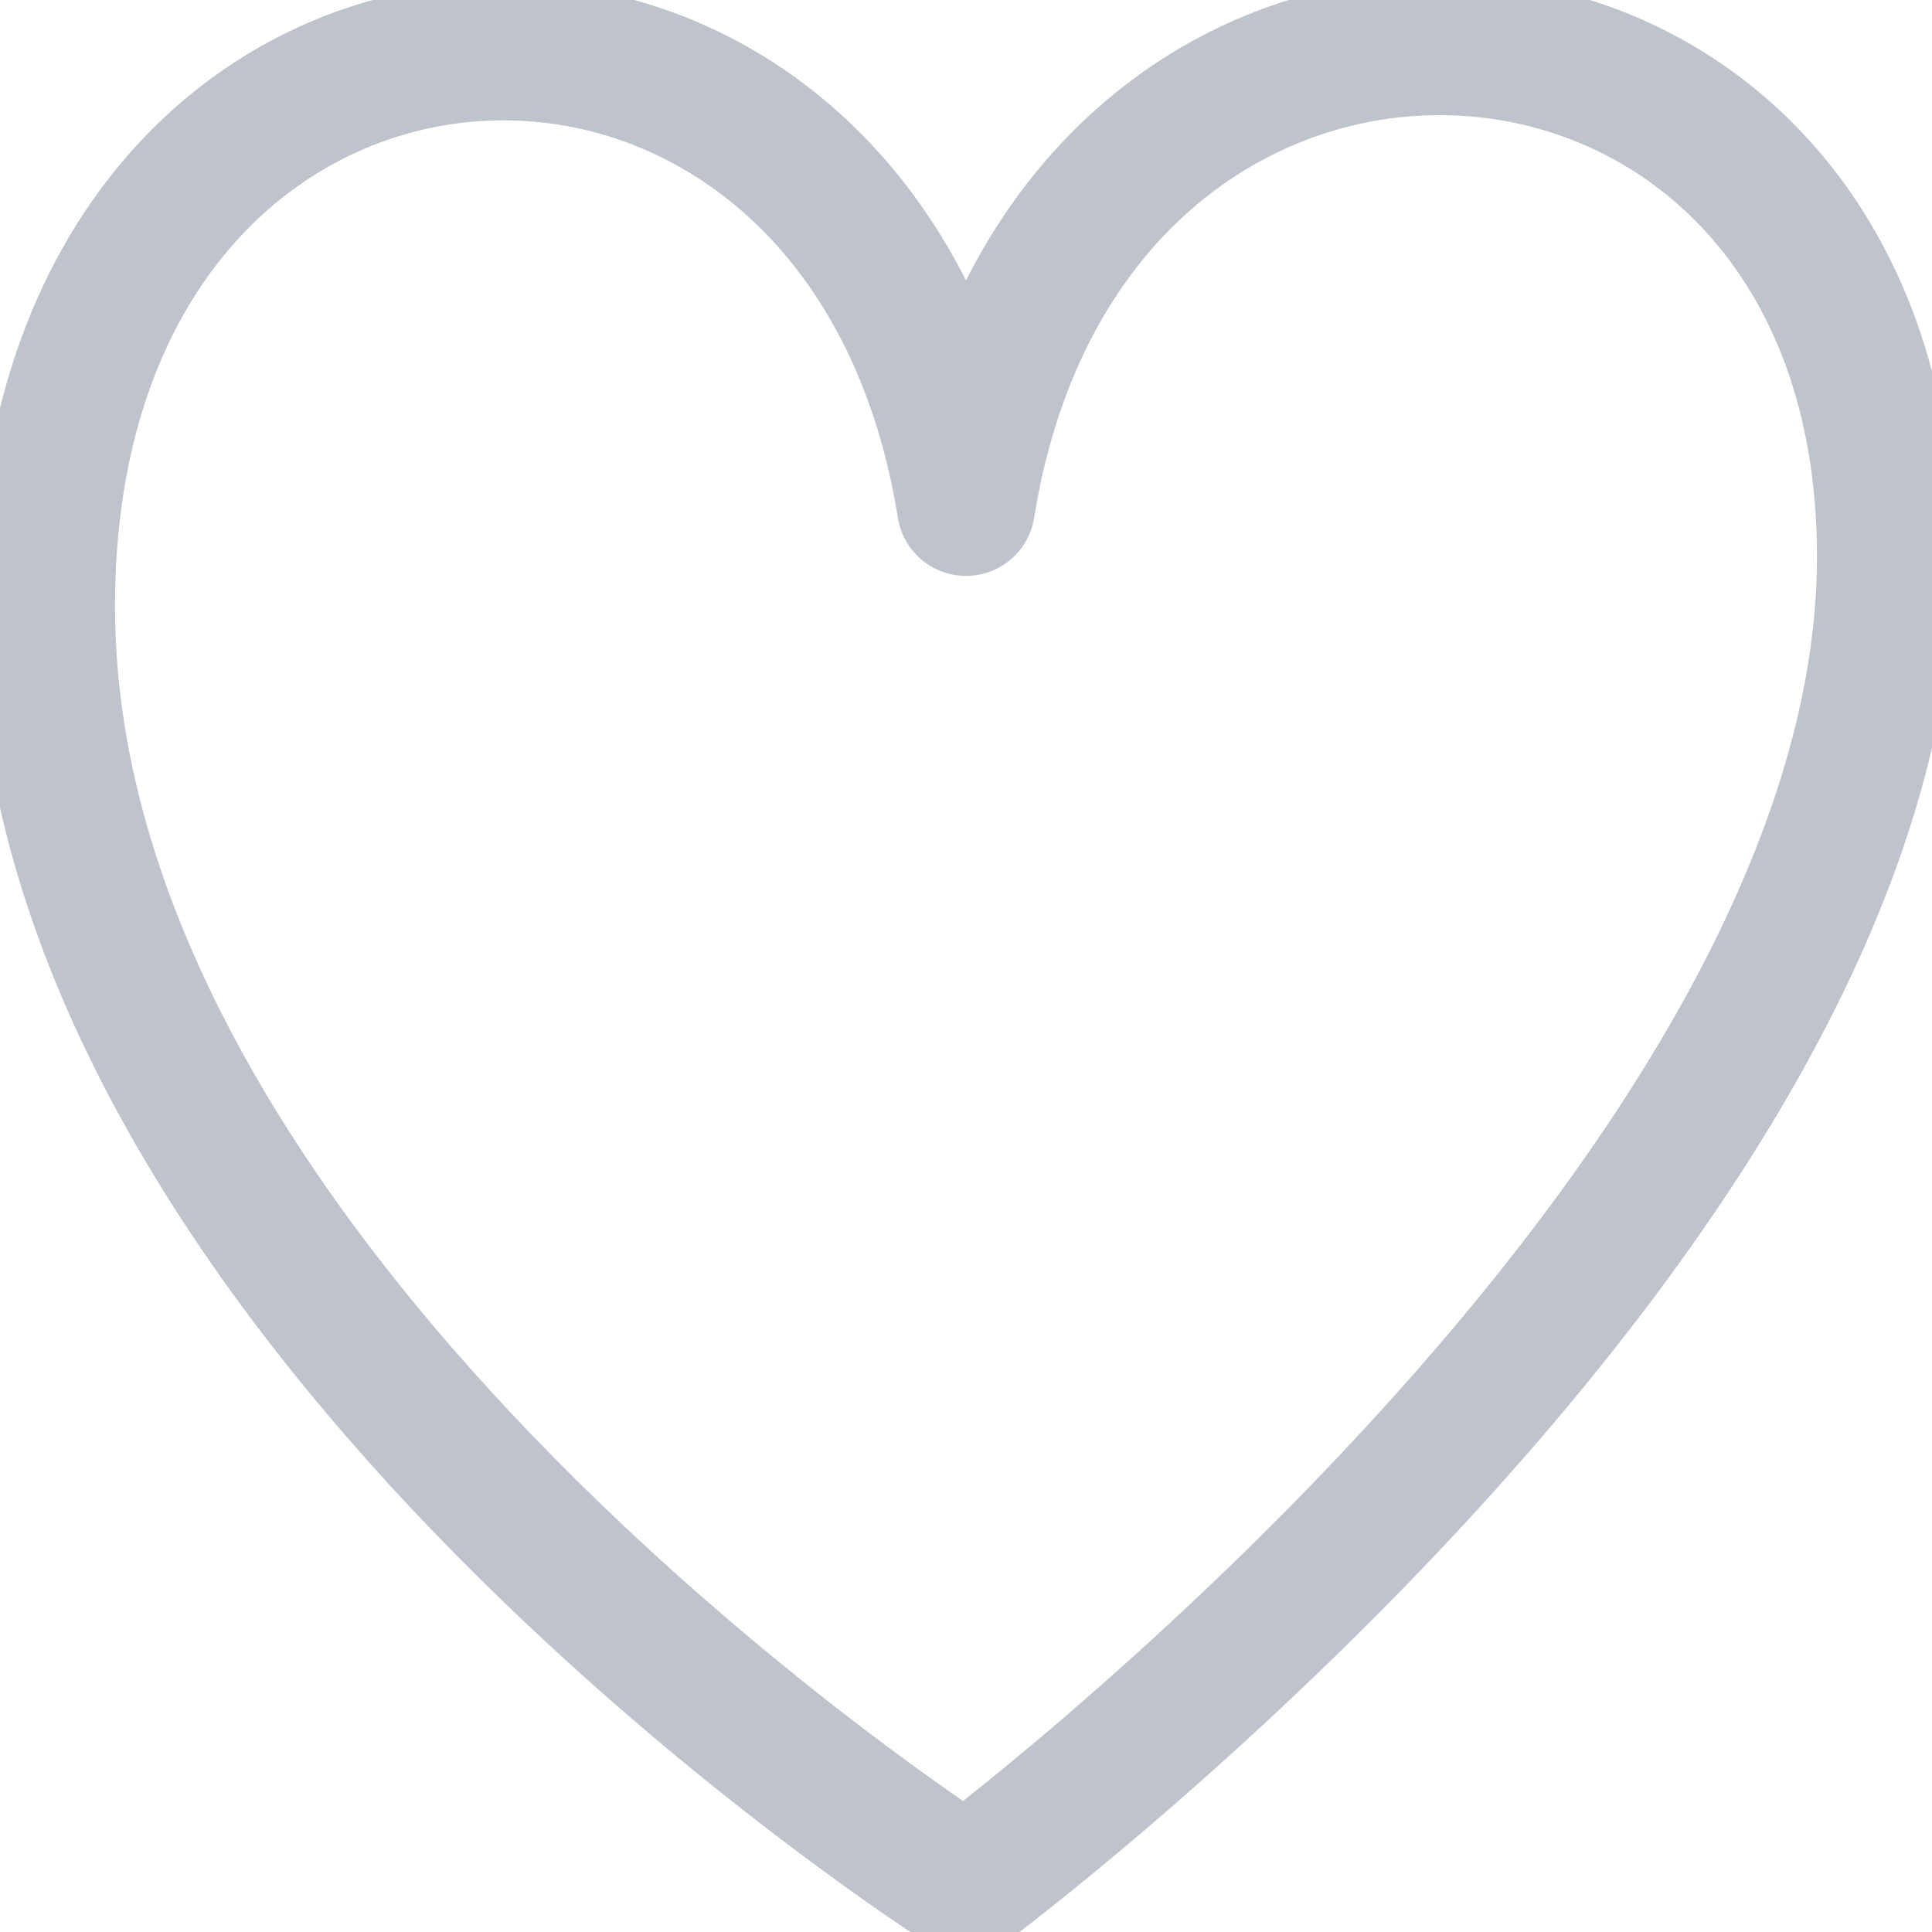
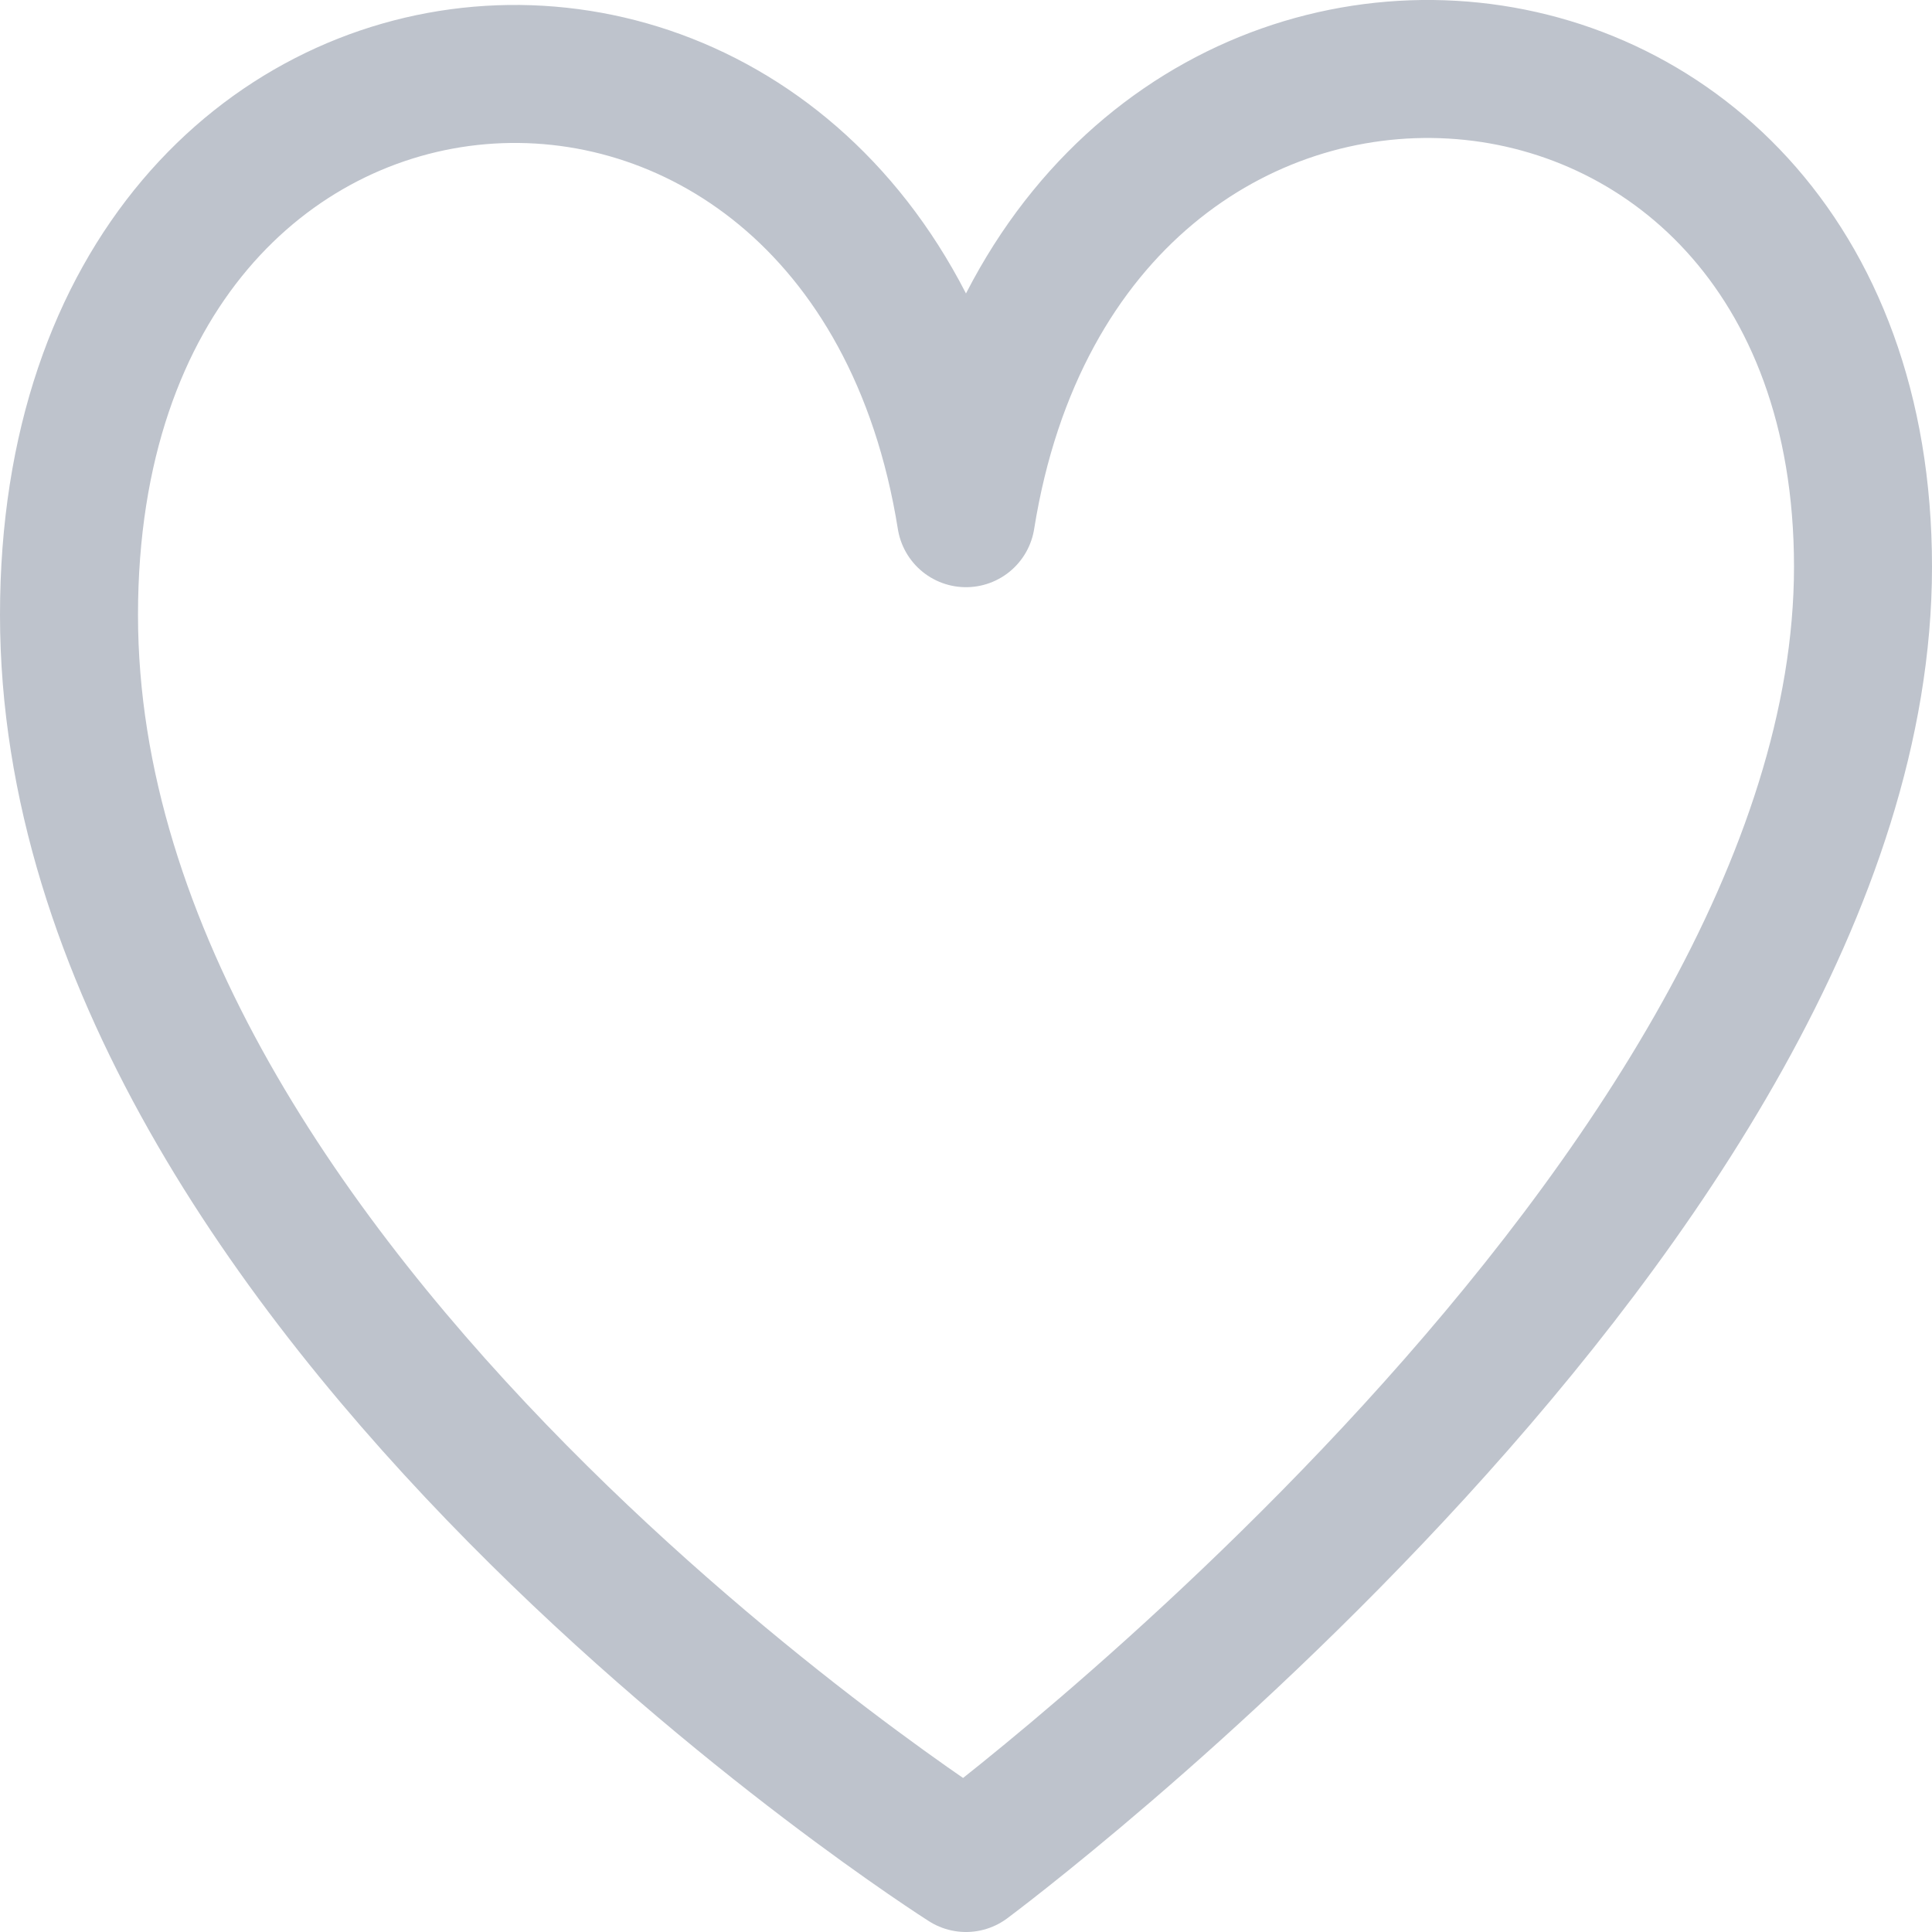
- <svg xmlns="http://www.w3.org/2000/svg" xmlns:xlink="http://www.w3.org/1999/xlink" version="1.1" baseProfile="basic" id="Layer_1" x="0px" y="0px" width="42px" height="42px" viewBox="0 0 42 42" xml:space="preserve">
+ <svg xmlns="http://www.w3.org/2000/svg" version="1.1" id="Layer_1" x="0px" y="0px" width="14px" height="14px" viewBox="-485.5 514.5 14 14" enable-background="new -485.5 514.5 14 14" xml:space="preserve">
  <g>
-     <defs>
-       <rect id="SVGID_1_" width="42" height="42" />
-     </defs>
-     <clipPath id="SVGID_2_">
-       <use xlink:href="#SVGID_1_" overflow="visible" />
-     </clipPath>
-     <path clip-path="url(#SVGID_2_)" fill="none" stroke="#BEC3CC" stroke-width="3" stroke-linejoin="round" stroke-miterlimit="10" d="   M21,41c0,0,20-14.85,20-28.9c0-14.05-17.75-15.14-20-1.08C18.75-3.04,1-1.96,1,13.18S21,41,21,41z" />
+     <path fill="none" stroke="#BEC3CC" stroke-linejoin="round" stroke-miterlimit="10" d="M-478.5,528c0,0,6.5-4.827,6.5-9.393   c0-4.566-5.769-4.922-6.5-0.352c-0.731-4.57-6.5-4.219-6.5,0.701C-485,523.879-478.5,528-478.5,528z" />
  </g>
</svg>
